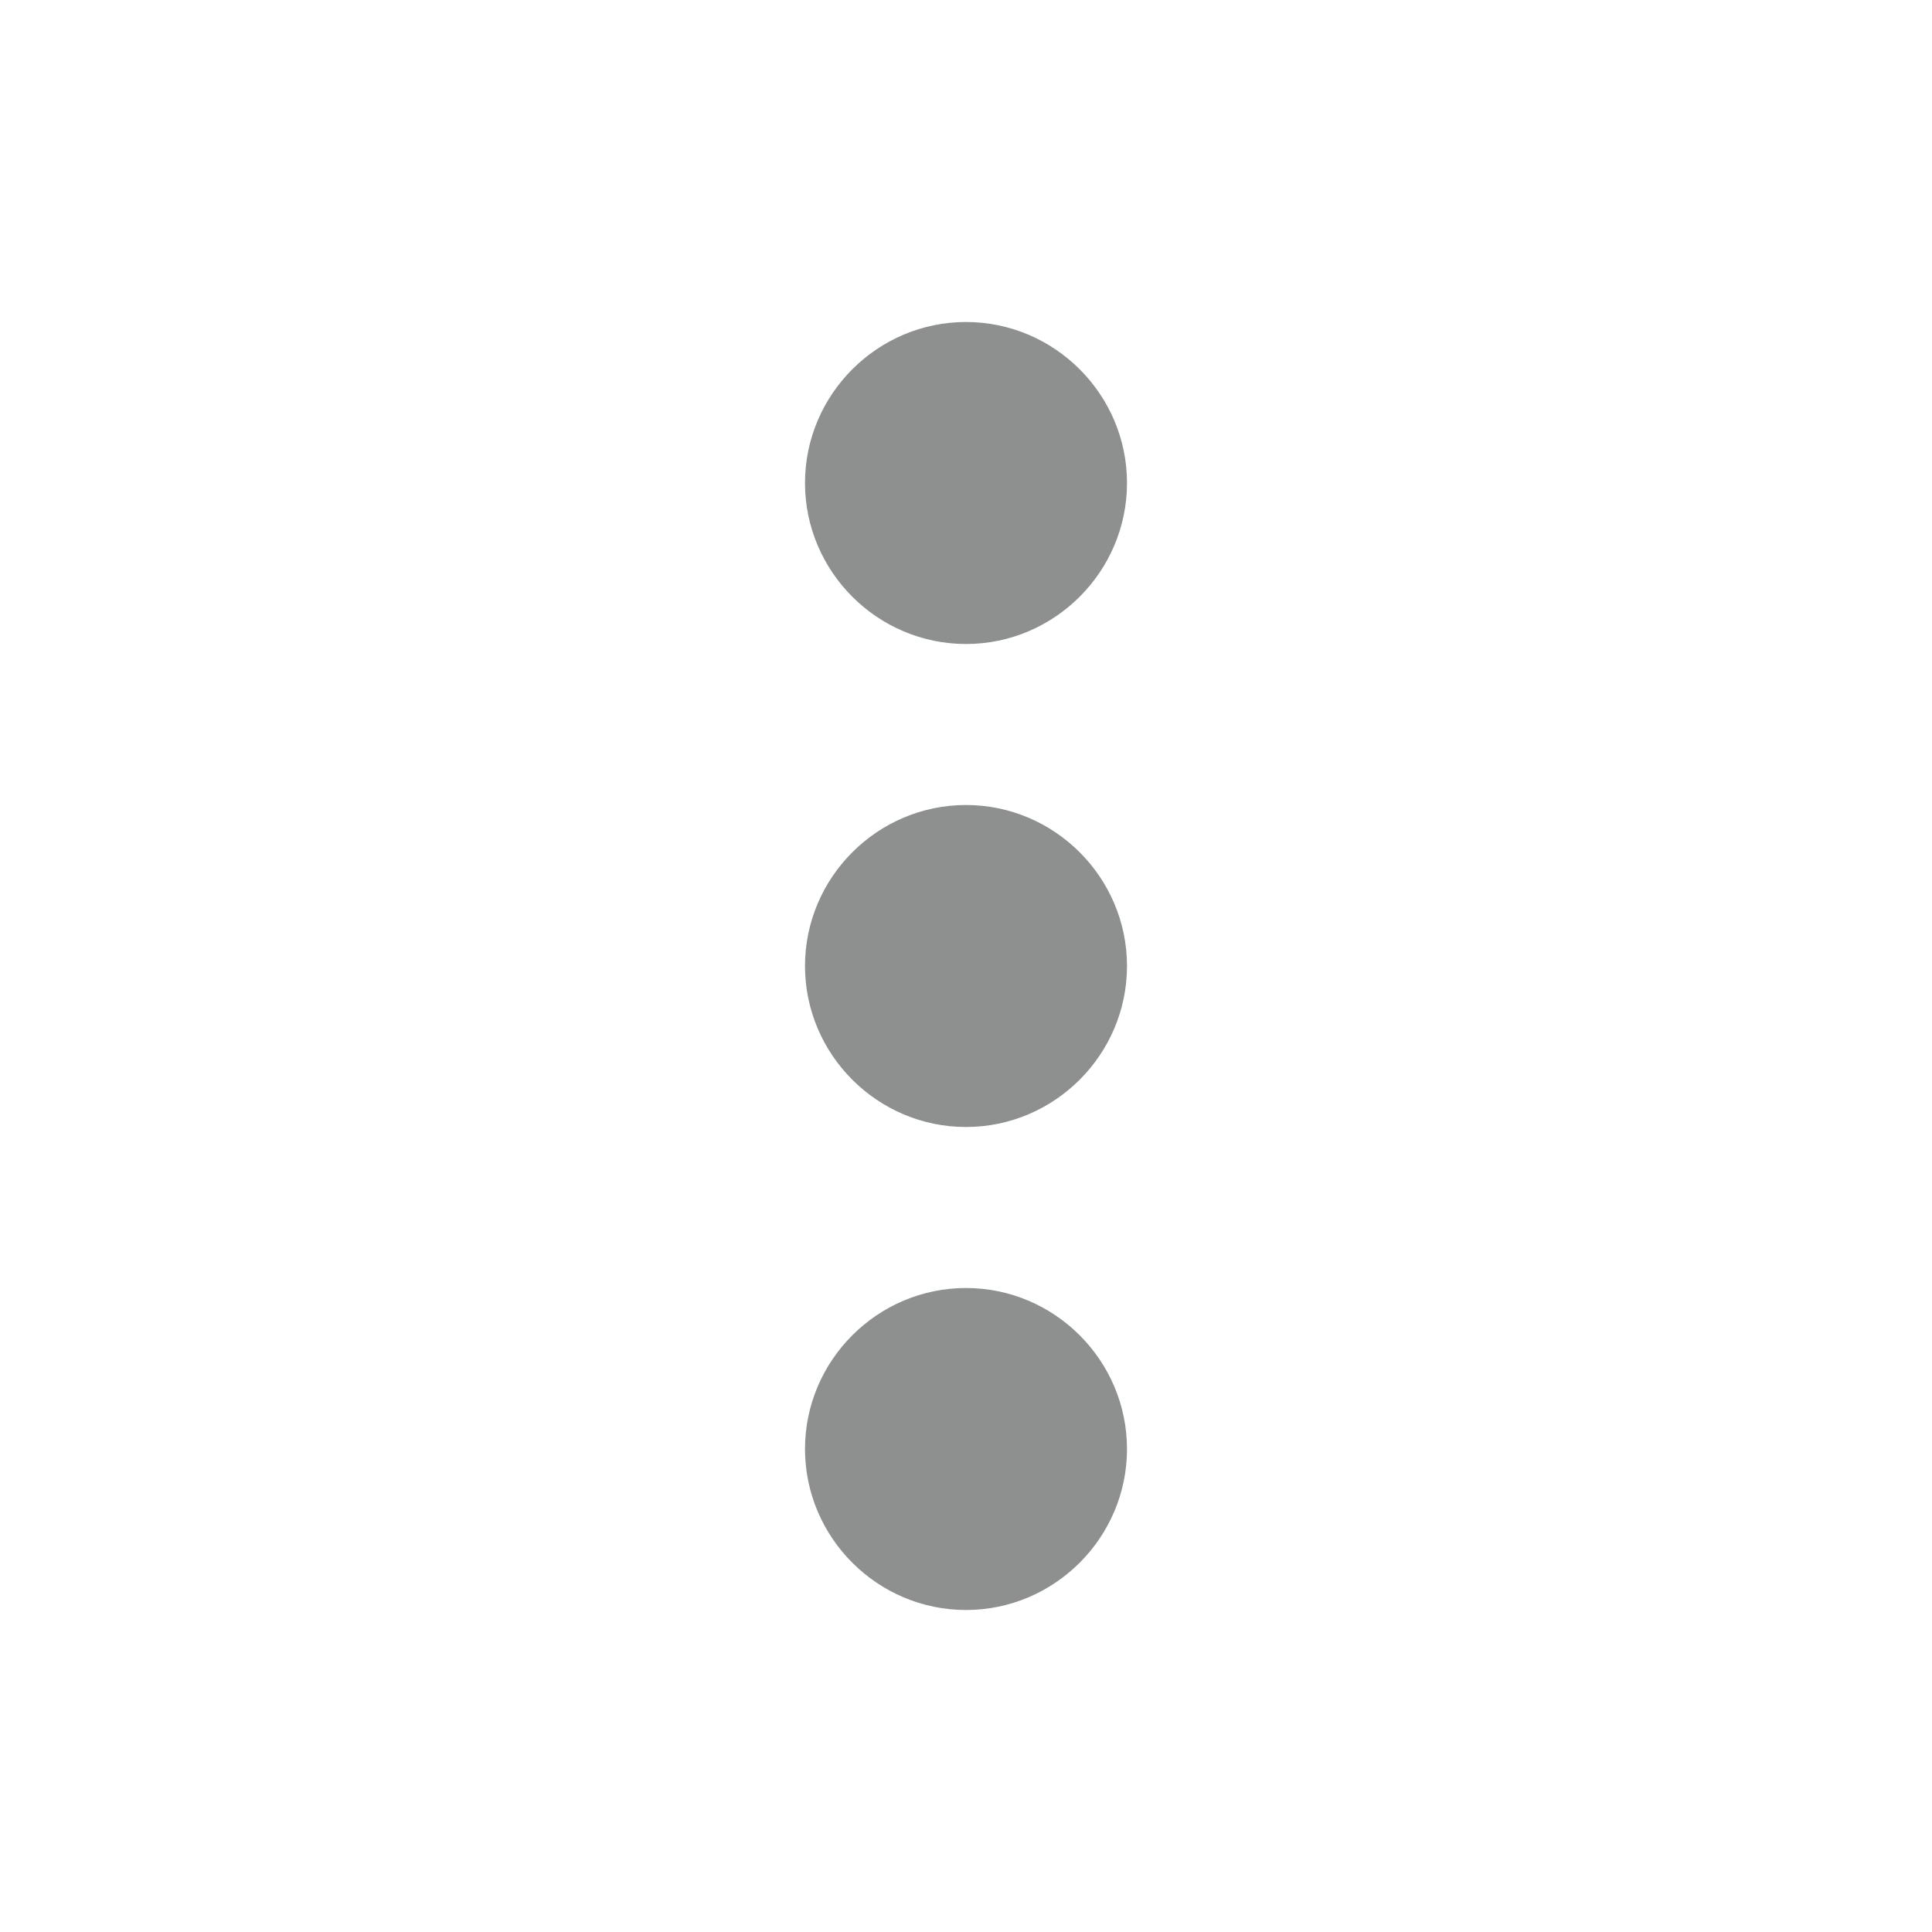
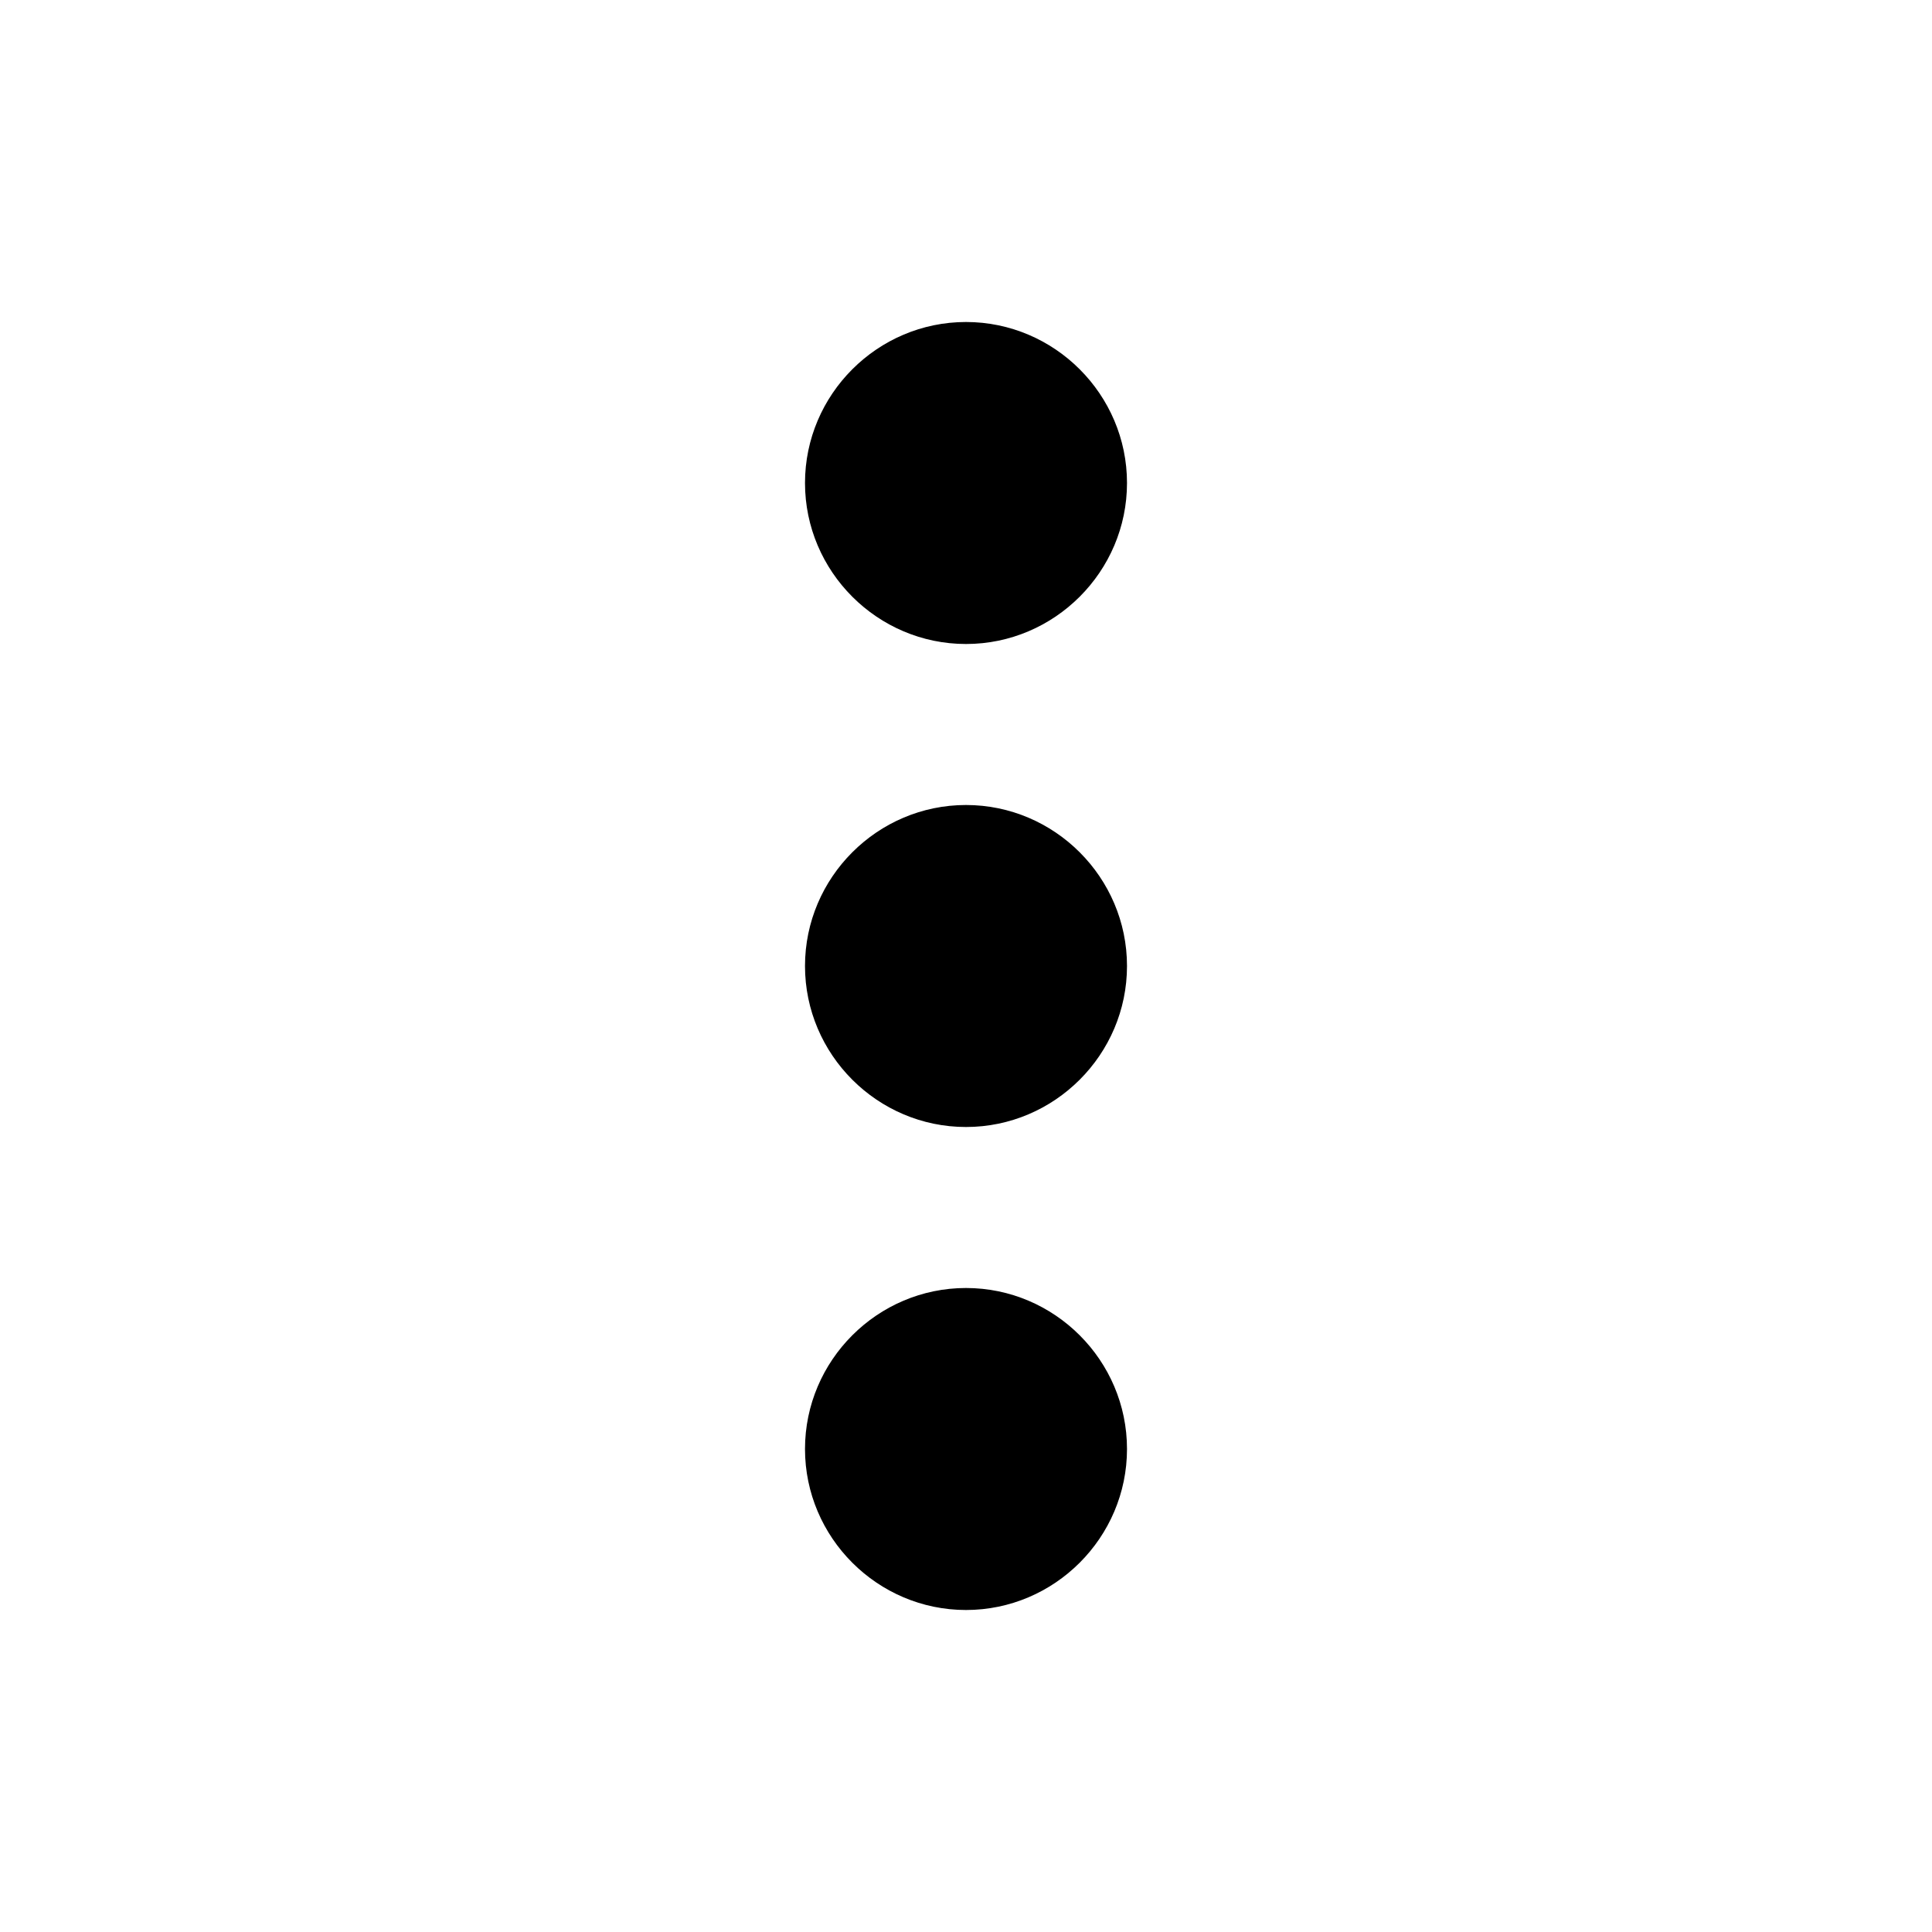
<svg xmlns="http://www.w3.org/2000/svg" width="24px" height="24px" viewBox="0 0 24 24" version="1.1">
  <g id="Icon/More/Resting" stroke="none" stroke-width="1" fill="none" fill-rule="evenodd">
    <g id="baseline-more_vert-24px">
      <polygon id="Path" points="0 0 24 0 24 24 0 24" />
-       <path d="M12,8 C13.1,8 14,7.1 14,6 C14,4.9 13.1,4 12,4 C10.9,4 10,4.9 10,6 C10,7.1 10.9,8 12,8 Z M12,10 C10.9,10 10,10.9 10,12 C10,13.1 10.9,14 12,14 C13.1,14 14,13.1 14,12 C14,10.9 13.1,10 12,10 Z M12,16 C10.9,16 10,16.9 10,18 C10,19.1 10.9,20 12,20 C13.1,20 14,19.1 14,18 C14,16.9 13.1,16 12,16 Z" id="Shape" fill="#8E9090" />
+       <path d="M12,8 C13.1,8 14,7.1 14,6 C14,4.9 13.1,4 12,4 C10.9,4 10,4.9 10,6 C10,7.1 10.9,8 12,8 Z M12,10 C10.9,10 10,10.9 10,12 C10,13.1 10.9,14 12,14 C13.1,14 14,13.1 14,12 C14,10.9 13.1,10 12,10 Z M12,16 C10.9,16 10,16.9 10,18 C10,19.1 10.9,20 12,20 C13.1,20 14,19.1 14,18 C14,16.9 13.1,16 12,16 Z" id="Shape" fill="#000000" />
    </g>
  </g>
</svg>
